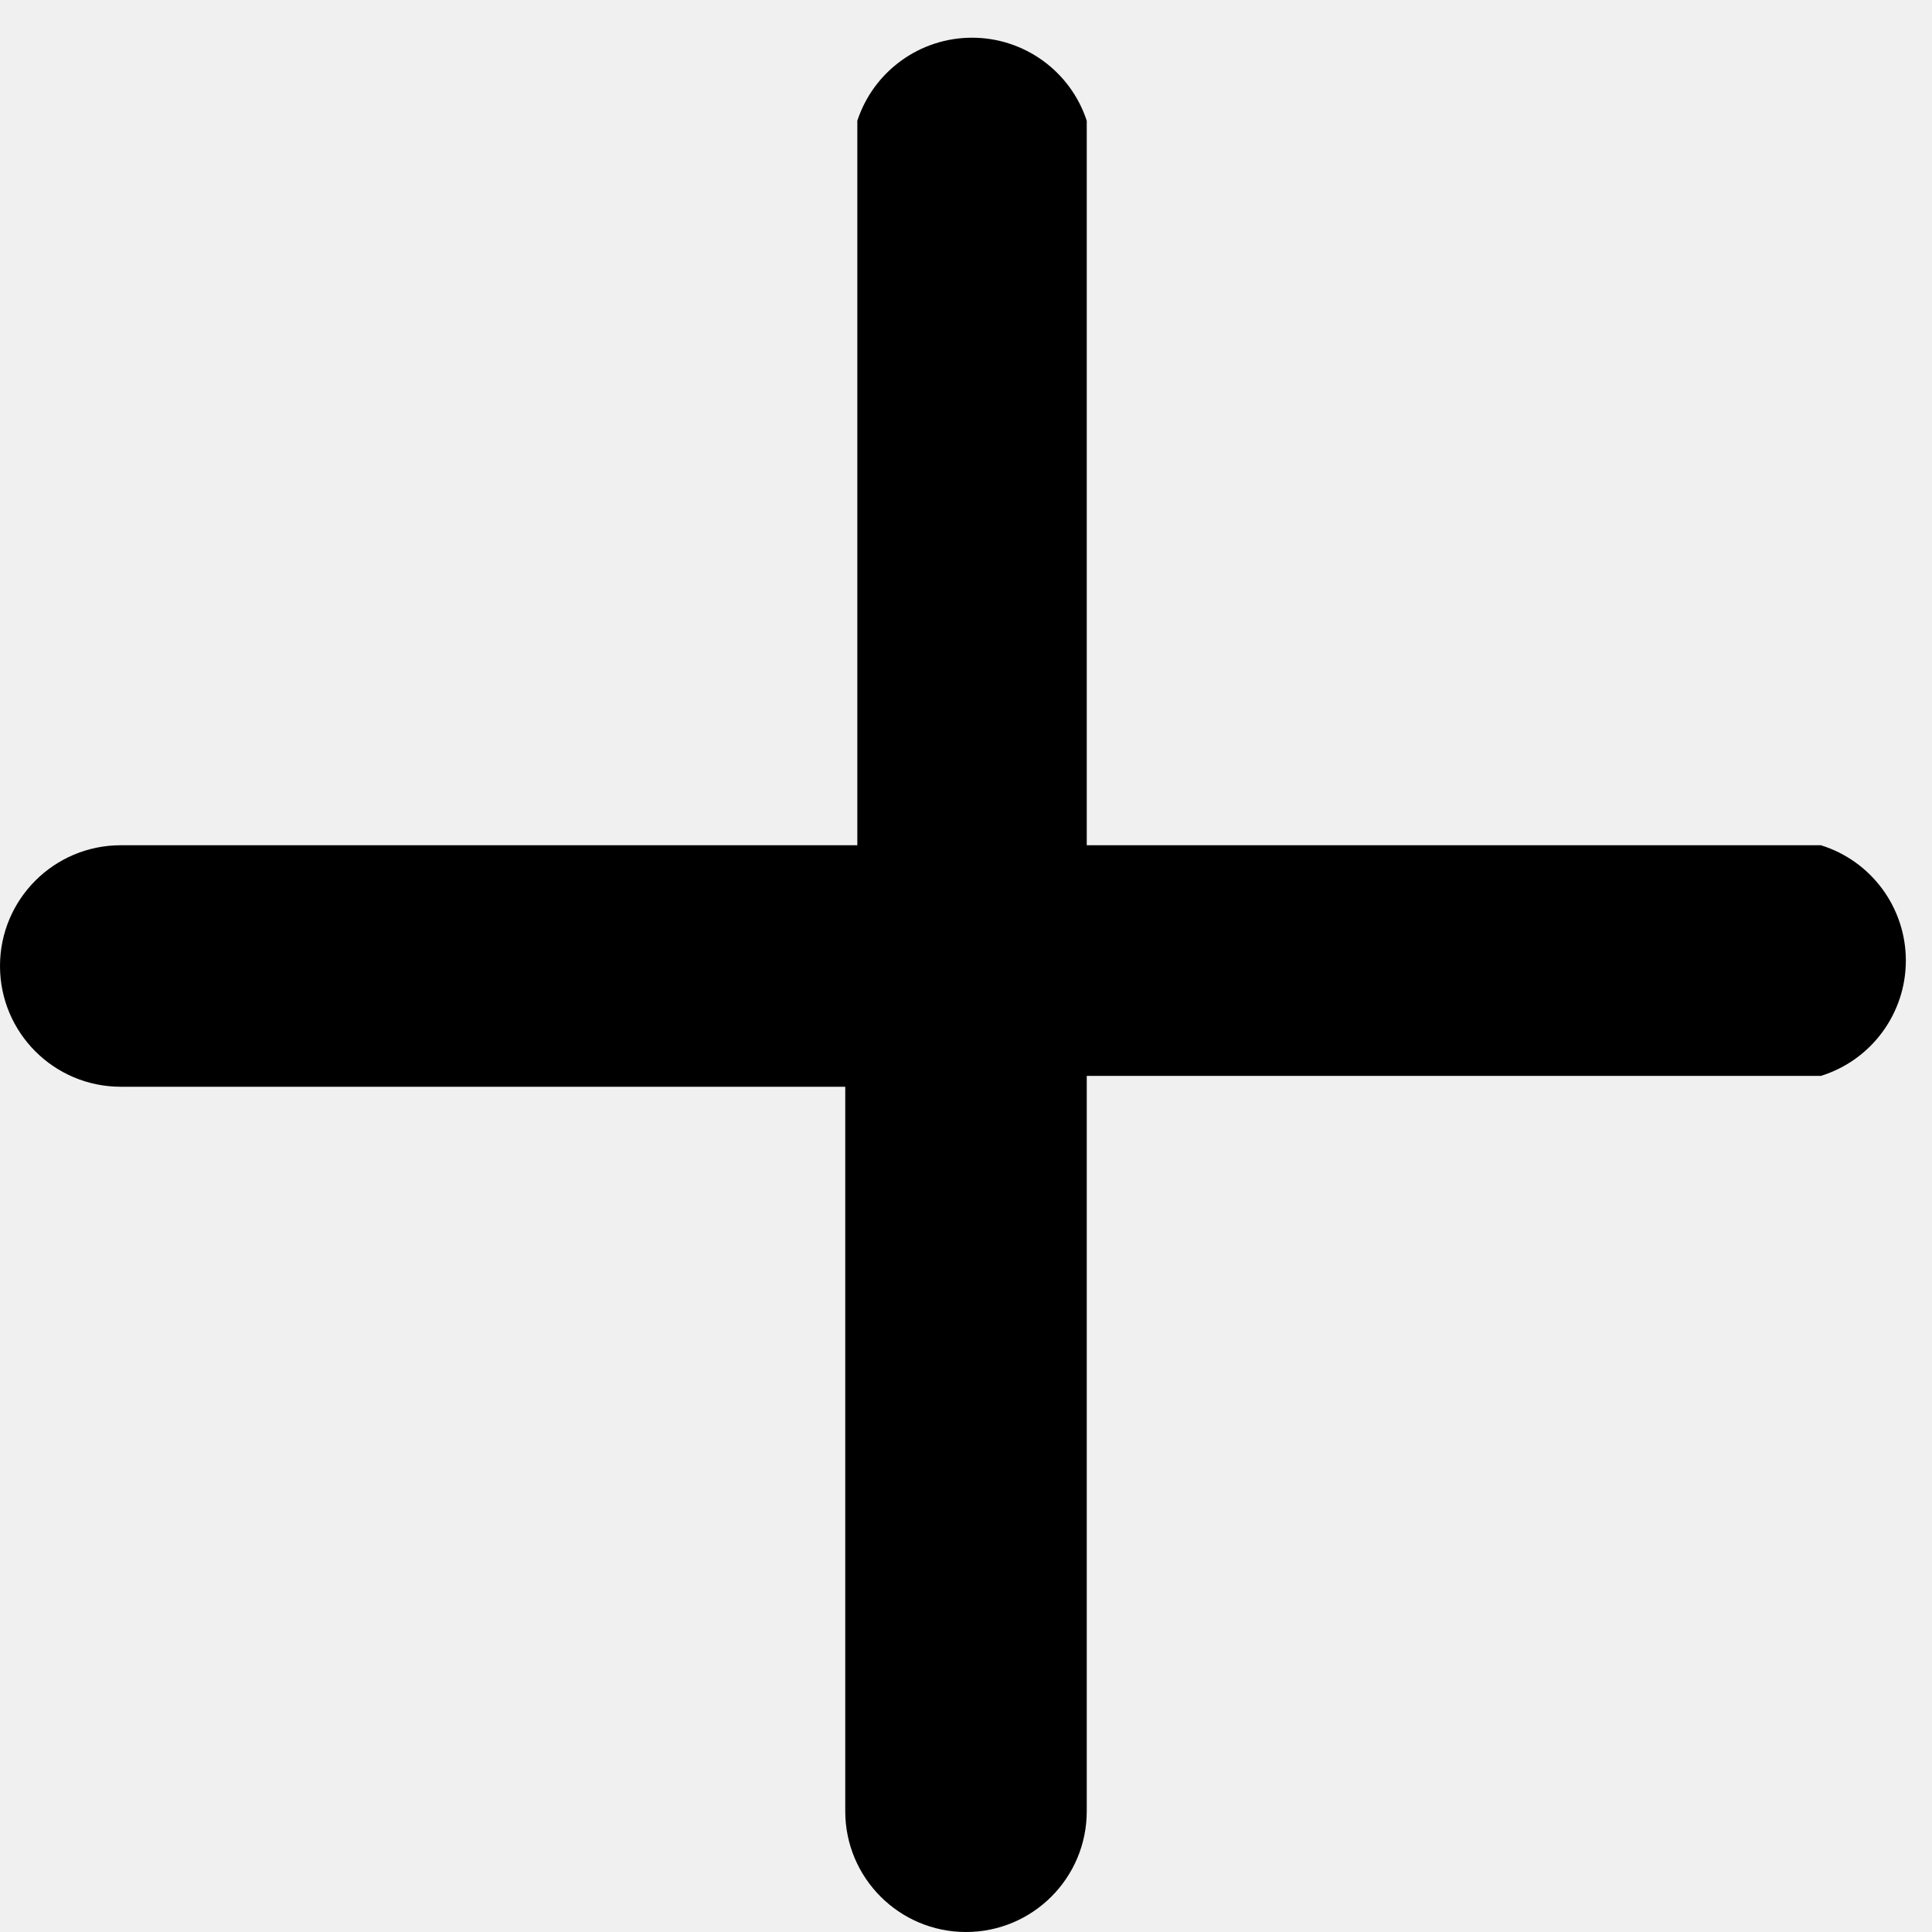
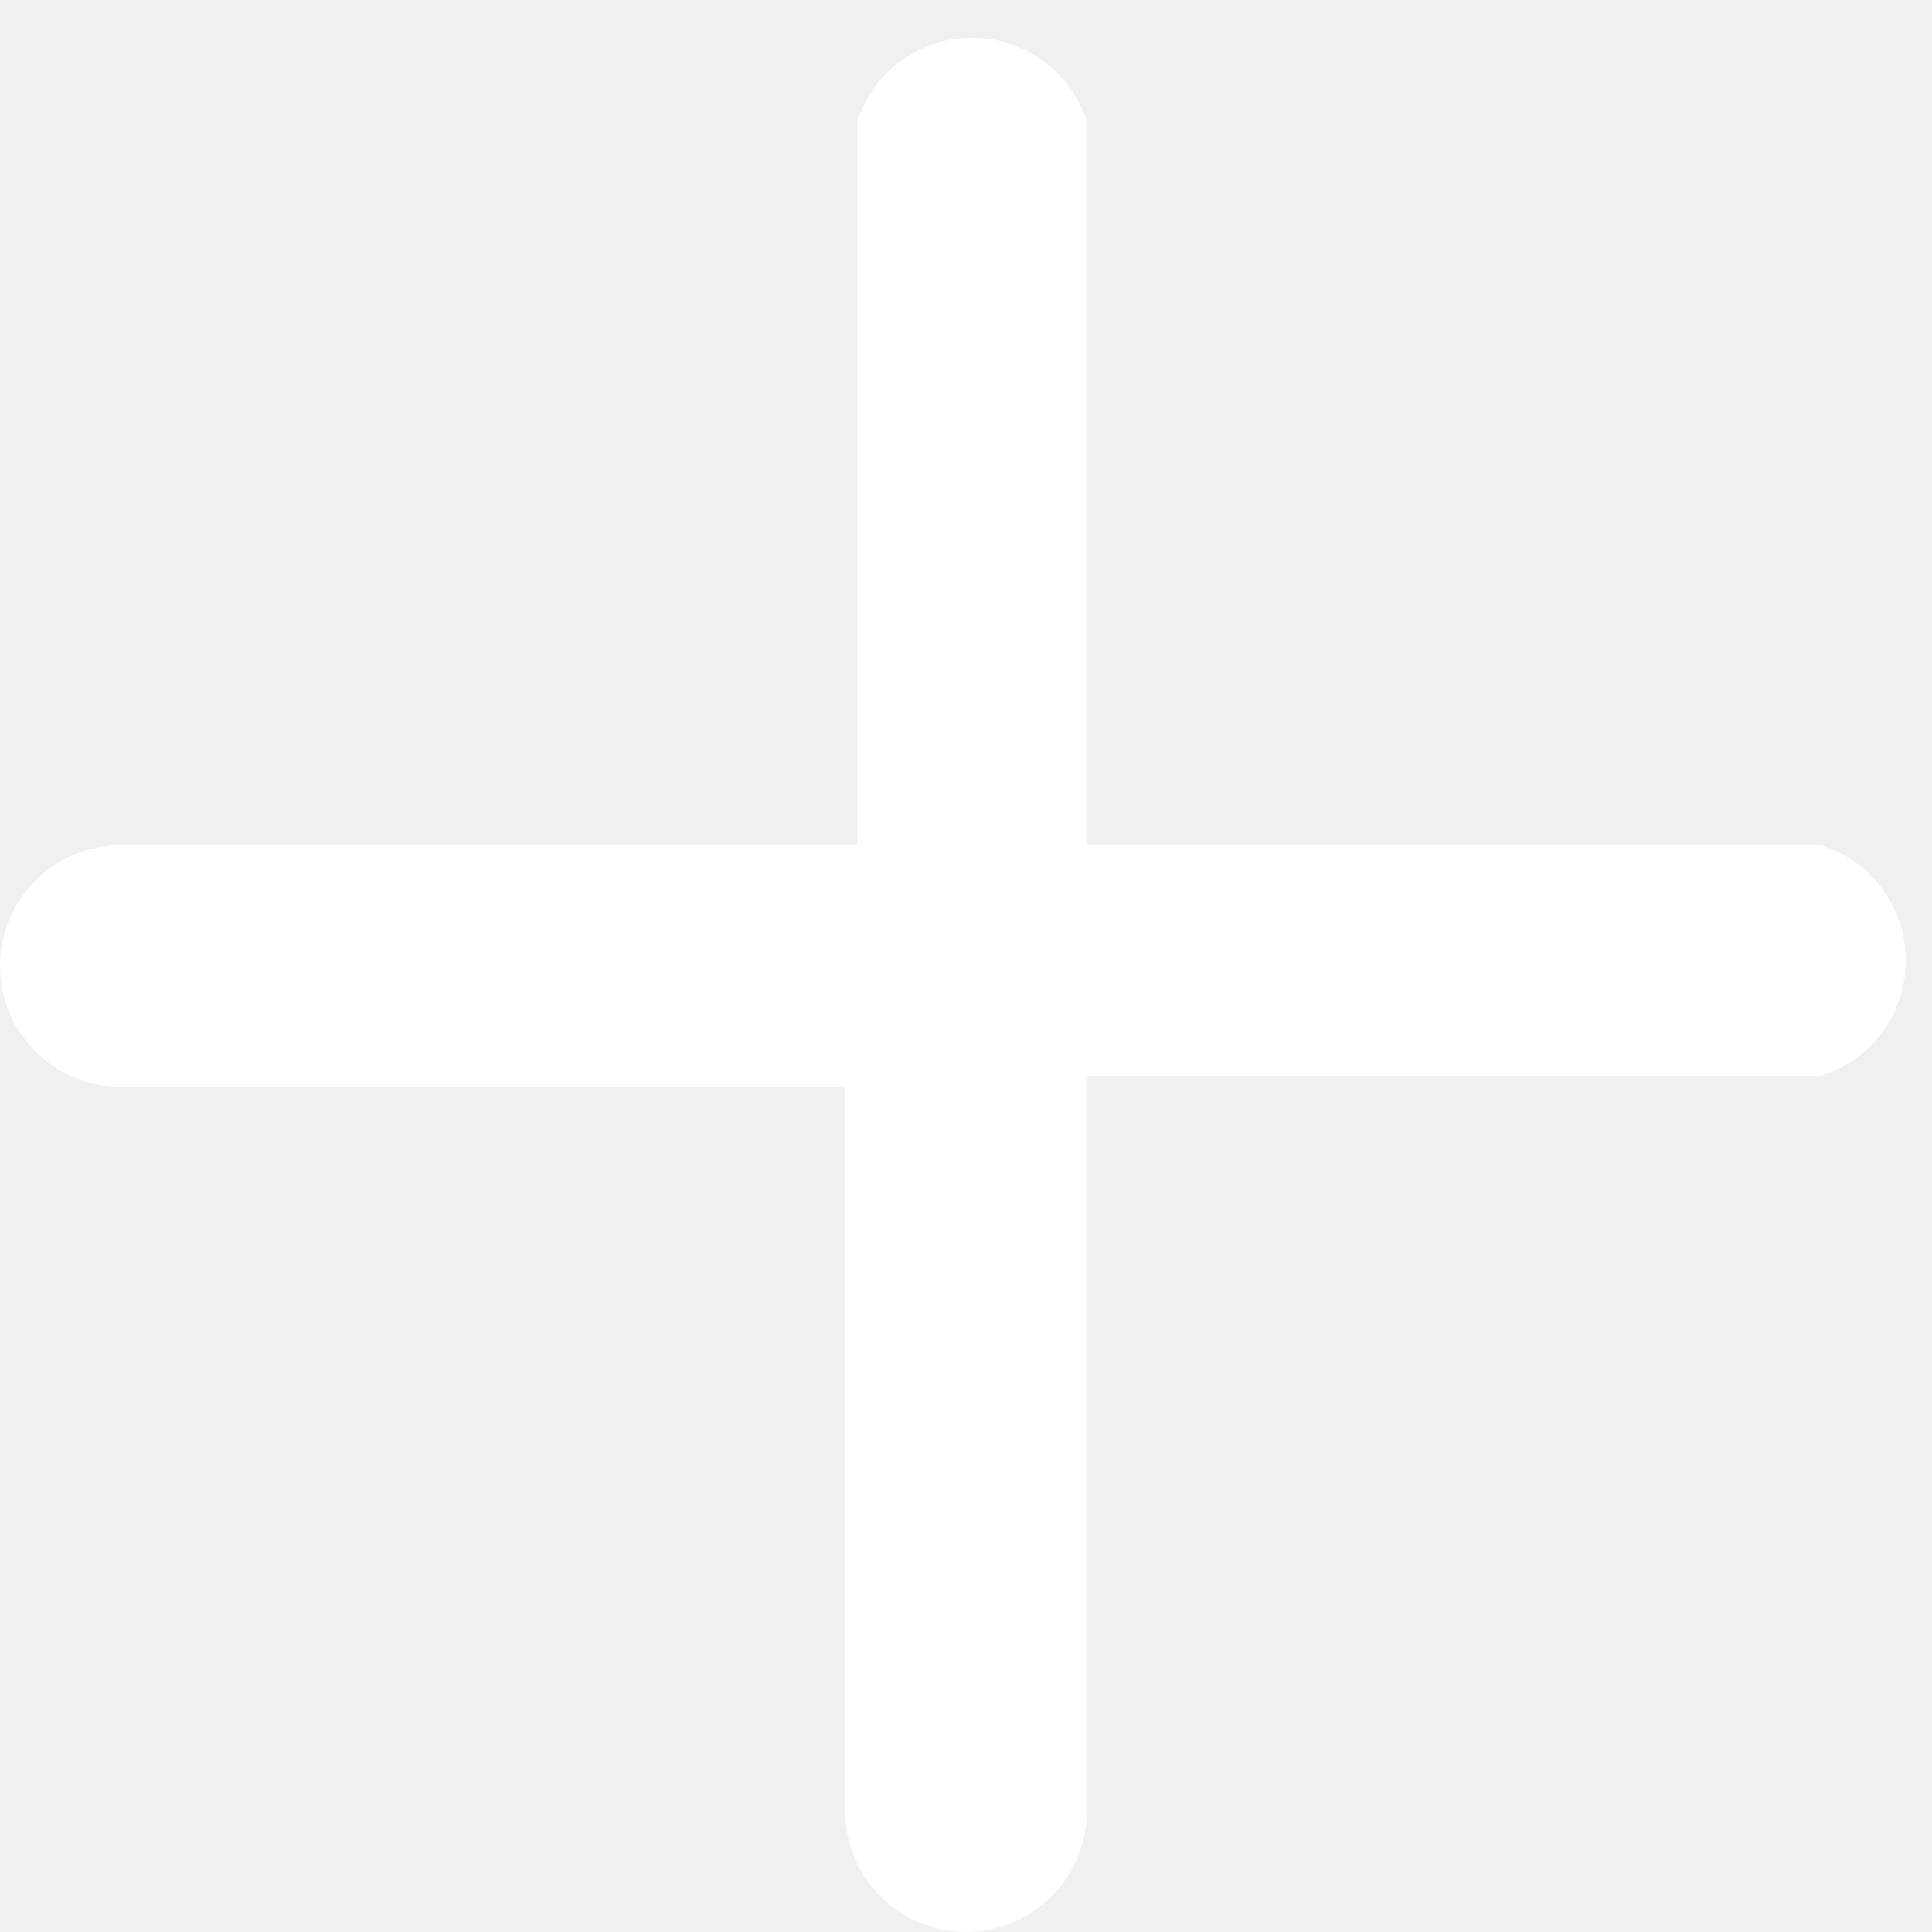
- <svg xmlns="http://www.w3.org/2000/svg" id="Layer_1" data-name="Layer 1" viewBox="0 0 16 16">
+ <svg xmlns="http://www.w3.org/2000/svg" id="Layer_1" data-name="Layer 1" viewBox="0 0 16 16" fill="#FFFFFF">
  <path d="M15.08,7a1,1,0,0,1,0,1.91H9V15a1,1,0,0,1-1,1,1,1,0,0,1-1-1V9H1A1,1,0,0,1,0,8,1,1,0,0,1,1,7h6.1V1A1,1,0,0,1,9,1V7Z" transform="translate(0)" />
</svg>
